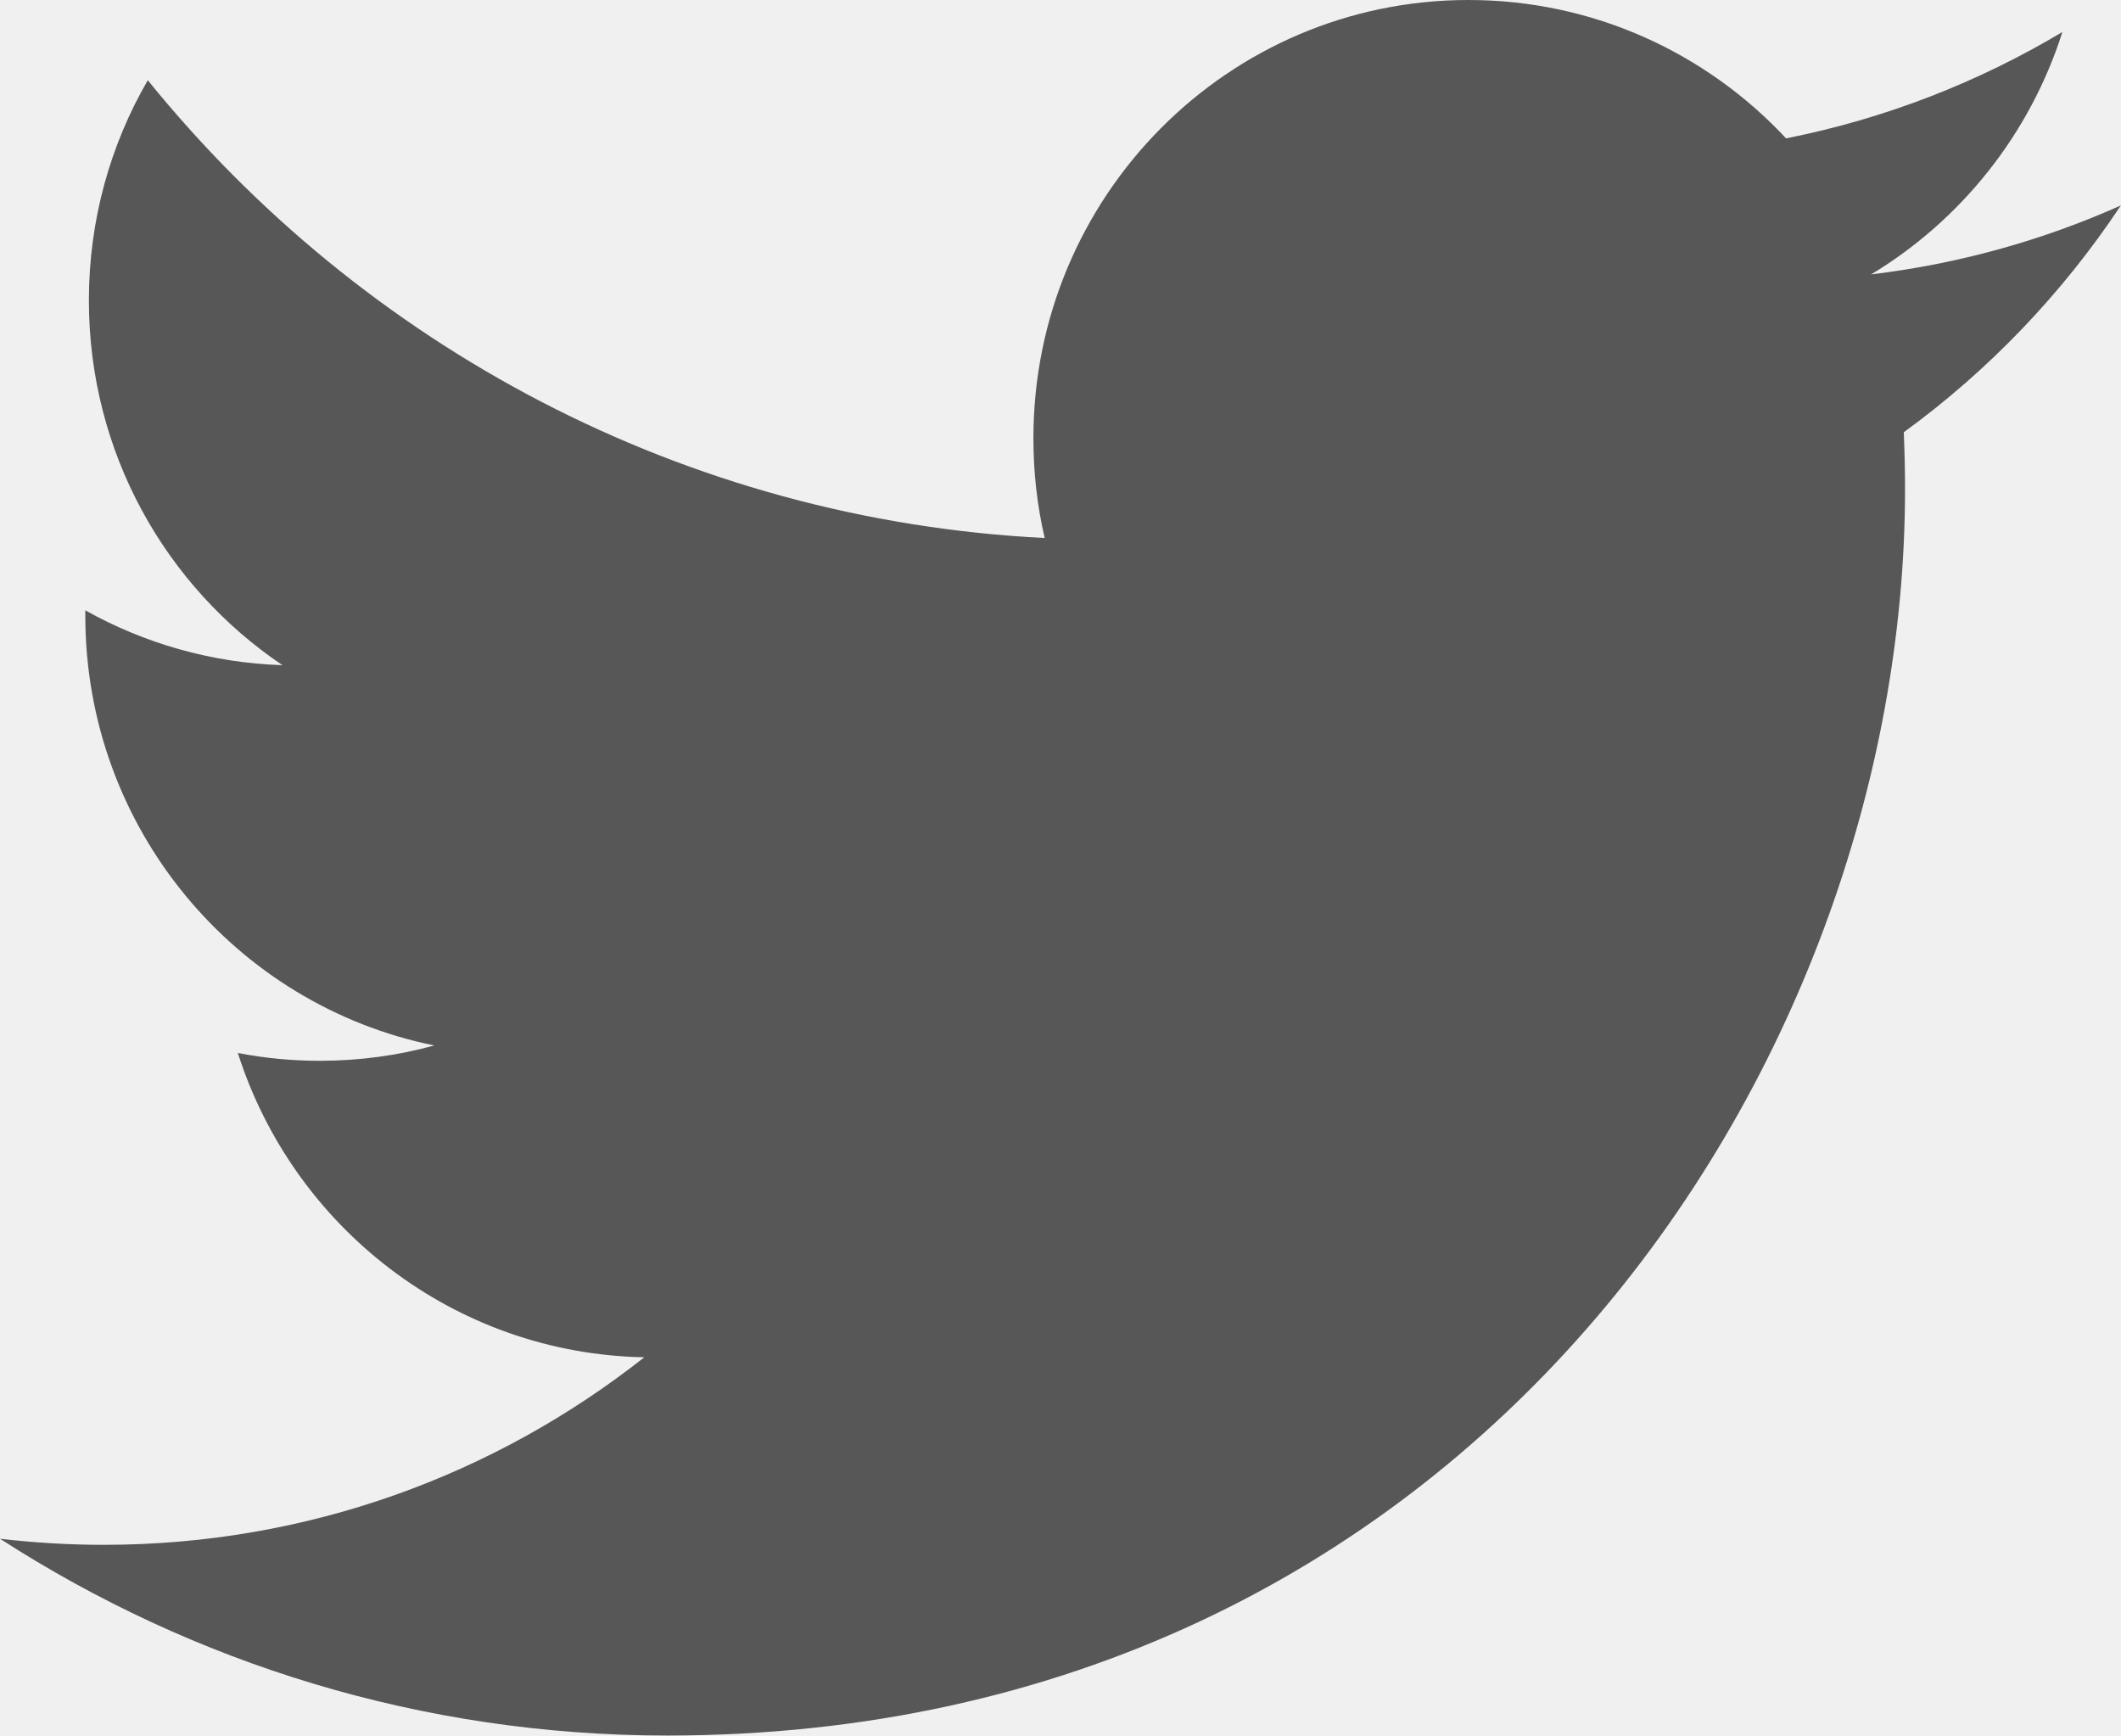
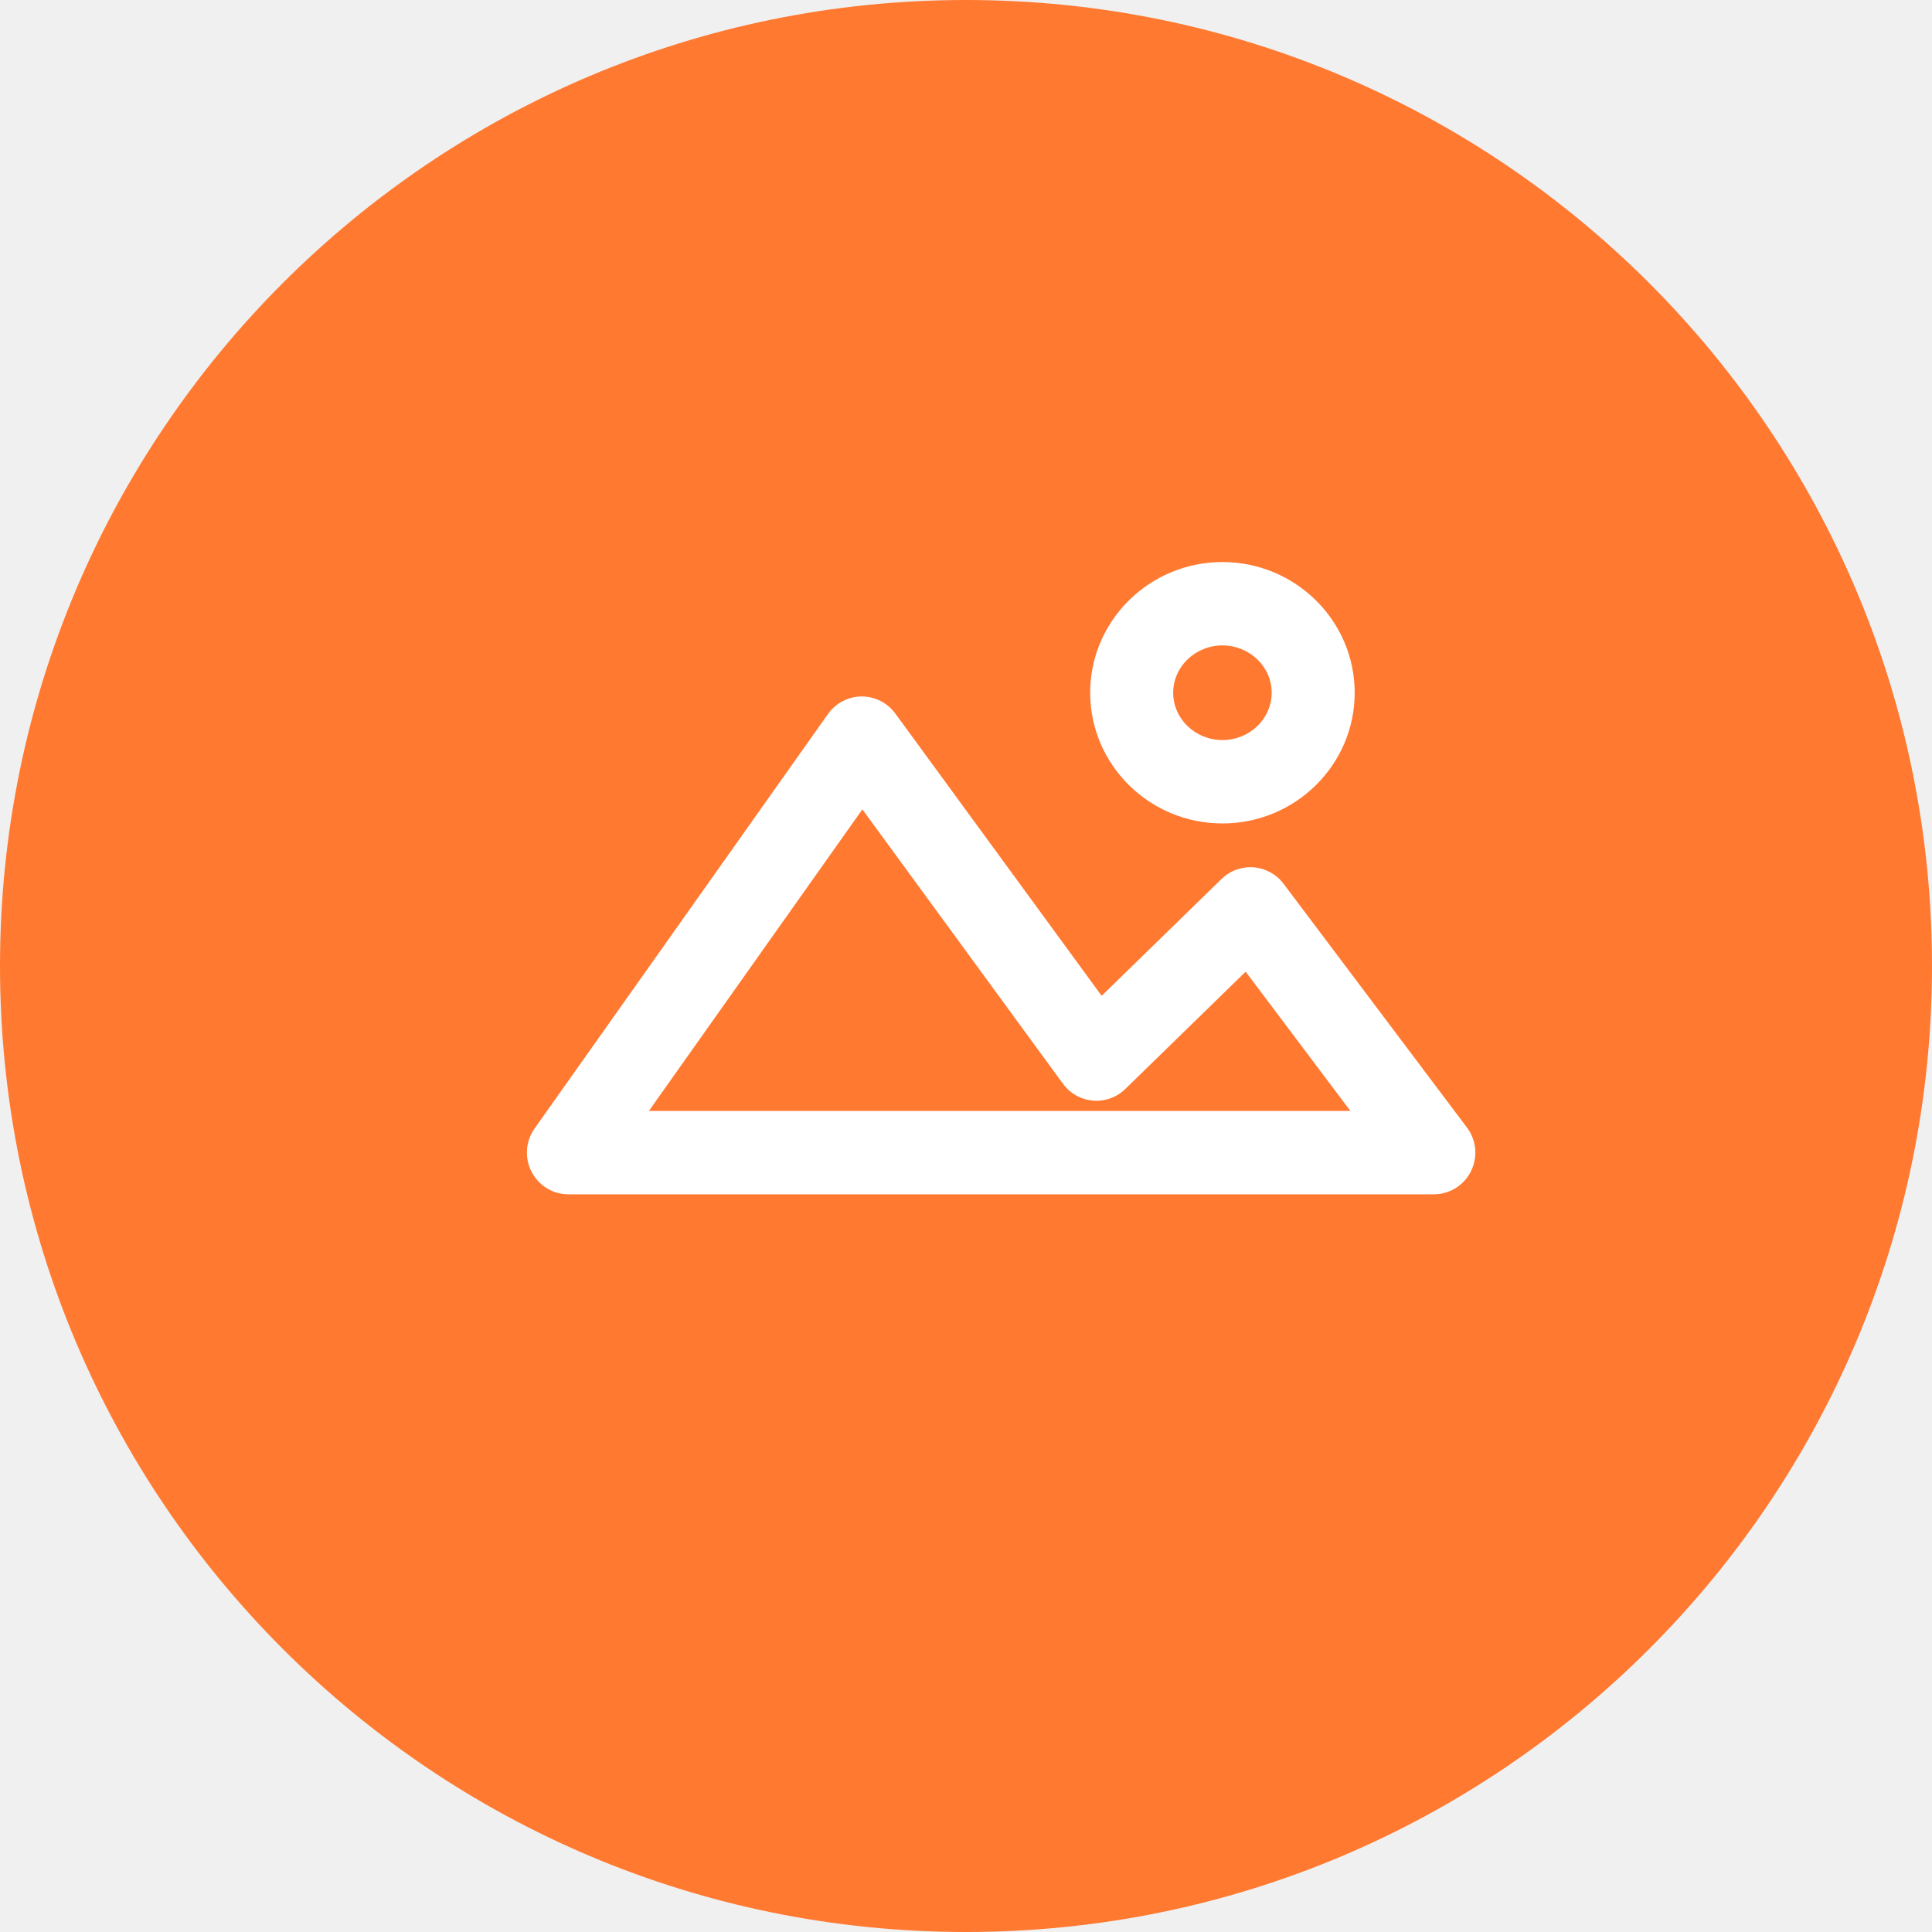
- <svg xmlns="http://www.w3.org/2000/svg" width="22" height="18" viewBox="0 0 22 18" fill="none">
-   <path d="M22 2.13C21.191 2.492 20.321 2.736 19.408 2.846C20.34 2.284 21.055 1.393 21.392 0.332C20.52 0.853 19.555 1.231 18.526 1.435C17.703 0.552 16.53 0 15.232 0C12.739 0 10.719 2.034 10.719 4.544C10.719 4.9 10.758 5.247 10.836 5.58C7.085 5.39 3.759 3.581 1.533 0.832C1.144 1.503 0.922 2.283 0.922 3.116C0.922 4.693 1.718 6.083 2.93 6.899C2.19 6.875 1.494 6.671 0.885 6.33C0.885 6.349 0.885 6.368 0.885 6.387C0.885 8.589 2.44 10.425 4.505 10.843C4.127 10.947 3.728 11.002 3.316 11.002C3.025 11.002 2.743 10.974 2.467 10.921C3.042 12.726 4.708 14.04 6.683 14.077C5.137 15.296 3.192 16.022 1.077 16.022C0.713 16.022 0.353 16 0 15.959C1.998 17.248 4.37 18 6.919 18C15.221 18 19.76 11.076 19.76 5.071C19.76 4.874 19.755 4.678 19.747 4.483C20.628 3.842 21.394 3.042 21.999 2.13" fill="#575757" />
+ <svg xmlns="http://www.w3.org/2000/svg" width="55" height="55" viewBox="0 0 55 55" fill="none">
+   <circle cx="27.5" cy="27.5" r="27.5" fill="#FF7931" />
+   <g clip-path="url(#clip0)">
+     <path d="M34.8 23.442C32.724 23.442 31.035 21.773 31.035 19.721C31.035 17.669 32.724 16 34.8 16C36.876 16 38.565 17.669 38.565 19.721C38.565 21.773 36.876 23.442 34.8 23.442ZM34.8 18.374C34.027 18.374 33.398 18.978 33.398 19.721C33.398 20.464 34.027 21.068 34.8 21.068C35.573 21.068 36.202 20.464 36.202 19.721C36.202 18.978 35.573 18.374 34.8 18.374Z" fill="white" />
+     <path d="M40.818 34C40.818 34 40.817 34 40.817 34H16.182C15.739 34 15.334 33.752 15.132 33.357C14.929 32.963 14.962 32.487 15.219 32.125L23.571 20.326C23.791 20.016 24.146 19.83 24.525 19.827C24.902 19.825 25.262 20.005 25.487 20.312L31.362 28.349L34.774 25.023C35.017 24.786 35.35 24.665 35.688 24.691C36.025 24.718 36.336 24.888 36.54 25.159L41.729 32.056C41.898 32.262 42 32.526 42 32.813C42 33.469 41.471 34 40.818 34ZM18.472 31.626H38.443L35.461 27.662L32.035 31.001C31.79 31.24 31.454 31.361 31.114 31.332C30.773 31.304 30.462 31.129 30.26 30.852L24.55 23.041L18.472 31.626Z" fill="white" />
+   </g>
+   <defs>
+     <clipPath id="clip0">
+       <rect x="15" y="16" width="27" height="18" fill="white" />
+     </clipPath>
+   </defs>
</svg>
